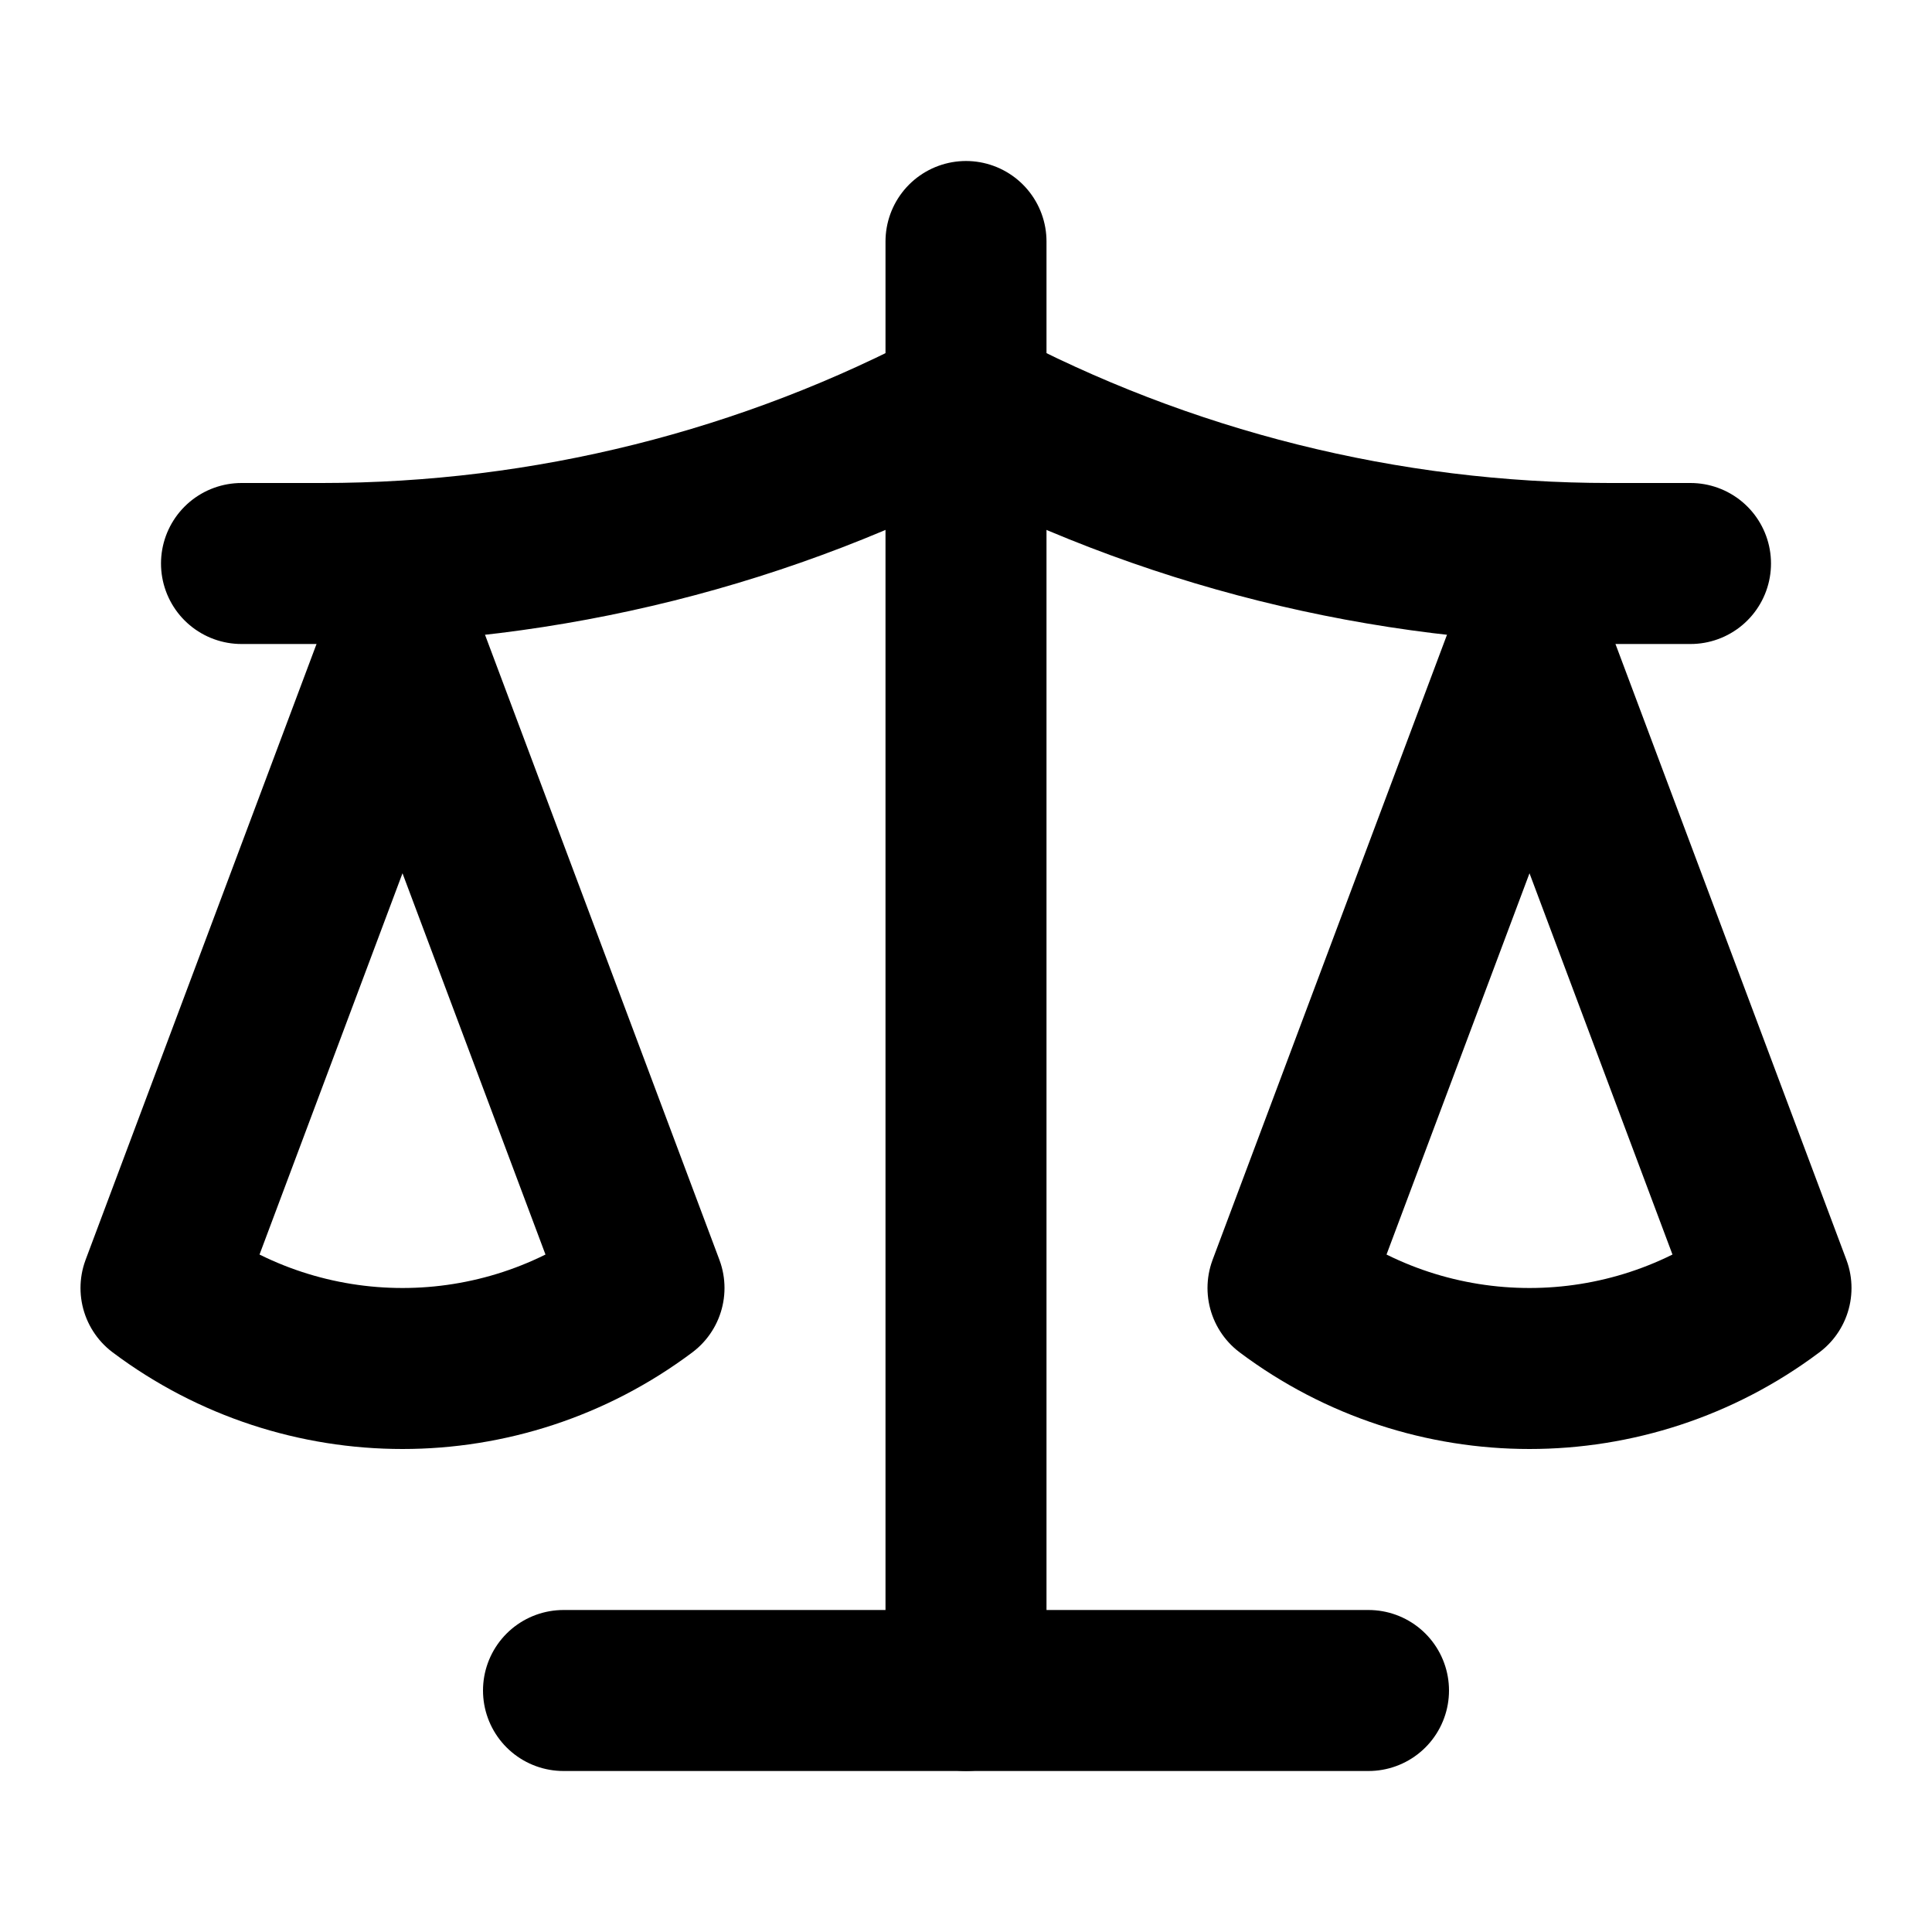
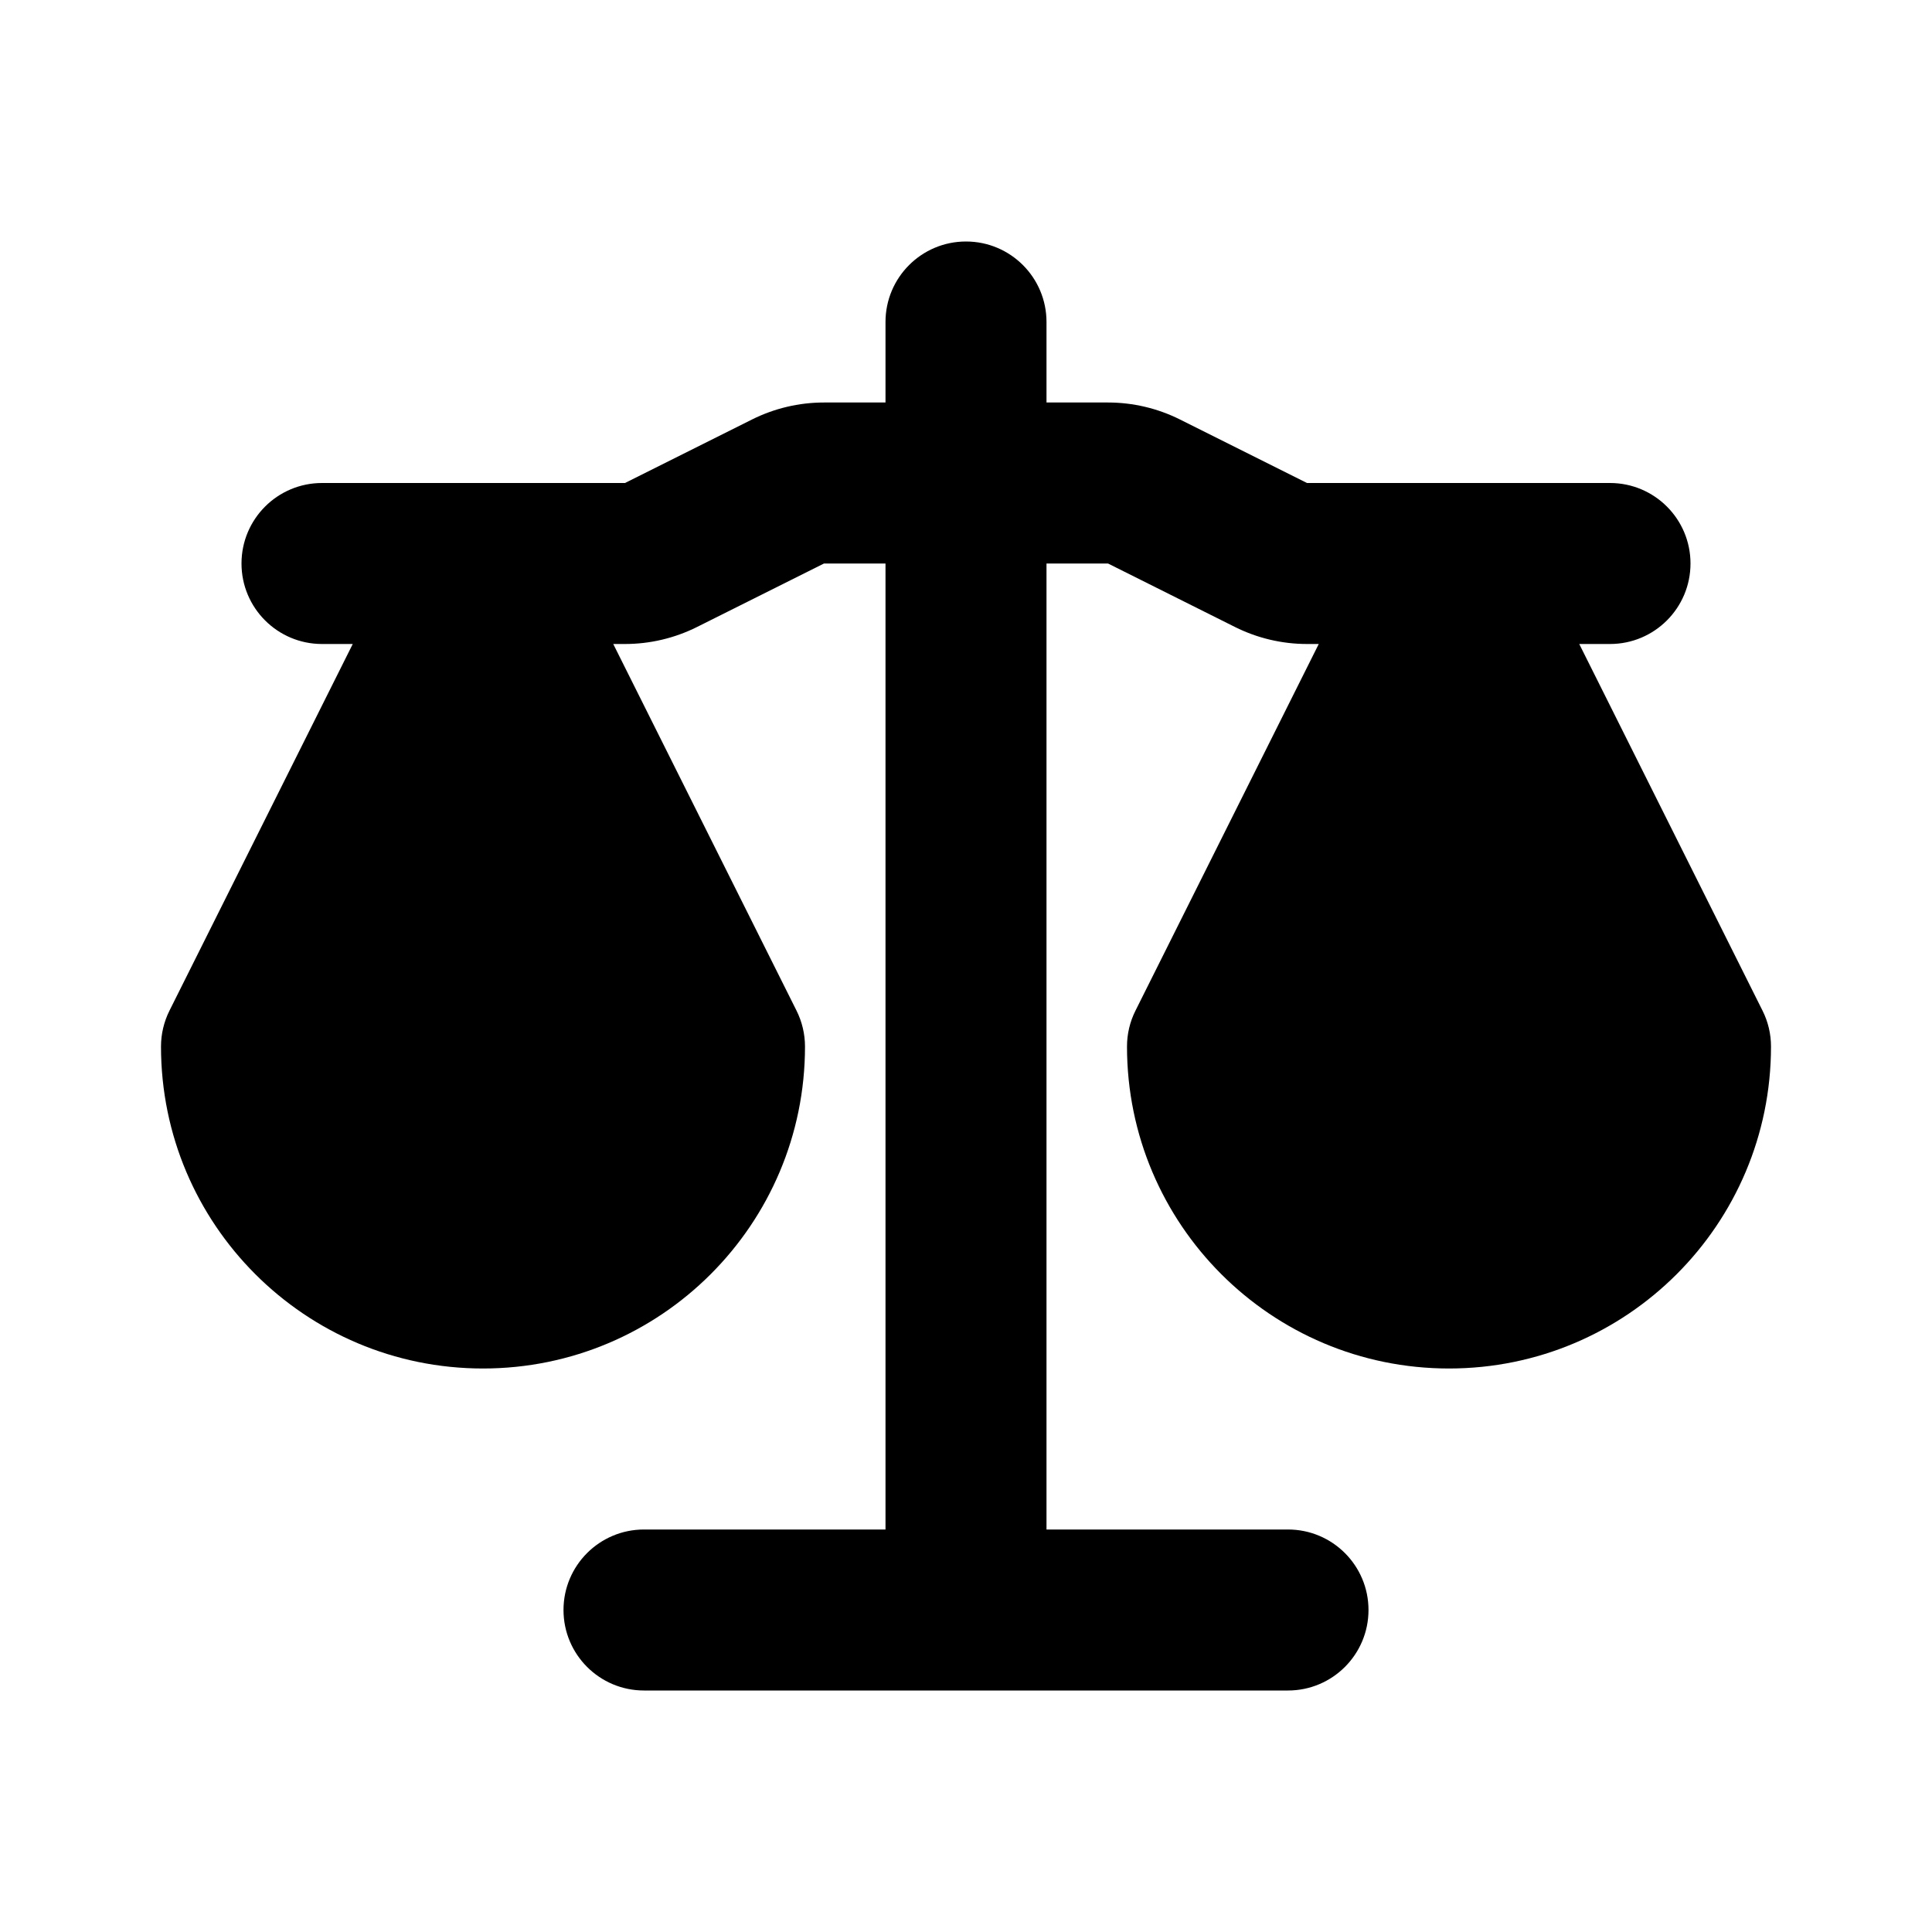
- <svg xmlns="http://www.w3.org/2000/svg" width="24" height="24" viewBox="0 0 24 24" fill="none" stroke="currentColor" stroke-width="2" stroke-linecap="round" stroke-linejoin="round">
-   <path d="M12 3v18" />
-   <path d="m19 8 3 8a5 5 0 0 1-6 0zV7" />
-   <path d="M3 7h1a17 17 0 0 0 8-2 17 17 0 0 0 8 2h1" />
-   <path d="m5 8 3 8a5 5 0 0 1-6 0zV7" />
-   <path d="M7 21h10" />
+ <svg xmlns="http://www.w3.org/2000/svg" width="24" height="24" viewBox="0 0 24 24">
+   <path fill="currentColor" fill-rule="evenodd" d="M12 3a1 1 0 0 1 1 1v1h.764a2 2 0 0 1 .894.211L16.236 6H20a1 1 0 1 1 0 2h-.382l2.276 4.553c.07.139.106.292.106.447a4 4 0 0 1-8 0c0-.155.036-.308.106-.447L16.382 8h-.146a2 2 0 0 1-.894-.211L13.764 7H13v12h3a1 1 0 1 1 0 2H8a1 1 0 1 1 0-2h3V7h-.764l-1.578.789A2 2 0 0 1 7.764 8h-.146l2.276 4.553A1 1 0 0 1 10 13a4 4 0 0 1-8 0a1 1 0 0 1 .106-.447L4.382 8H4a1 1 0 0 1 0-2h3.764l1.578-.789A2 2 0 0 1 10.236 5H11V4a1 1 0 0 1 1-1" clip-rule="evenodd" />
</svg>
